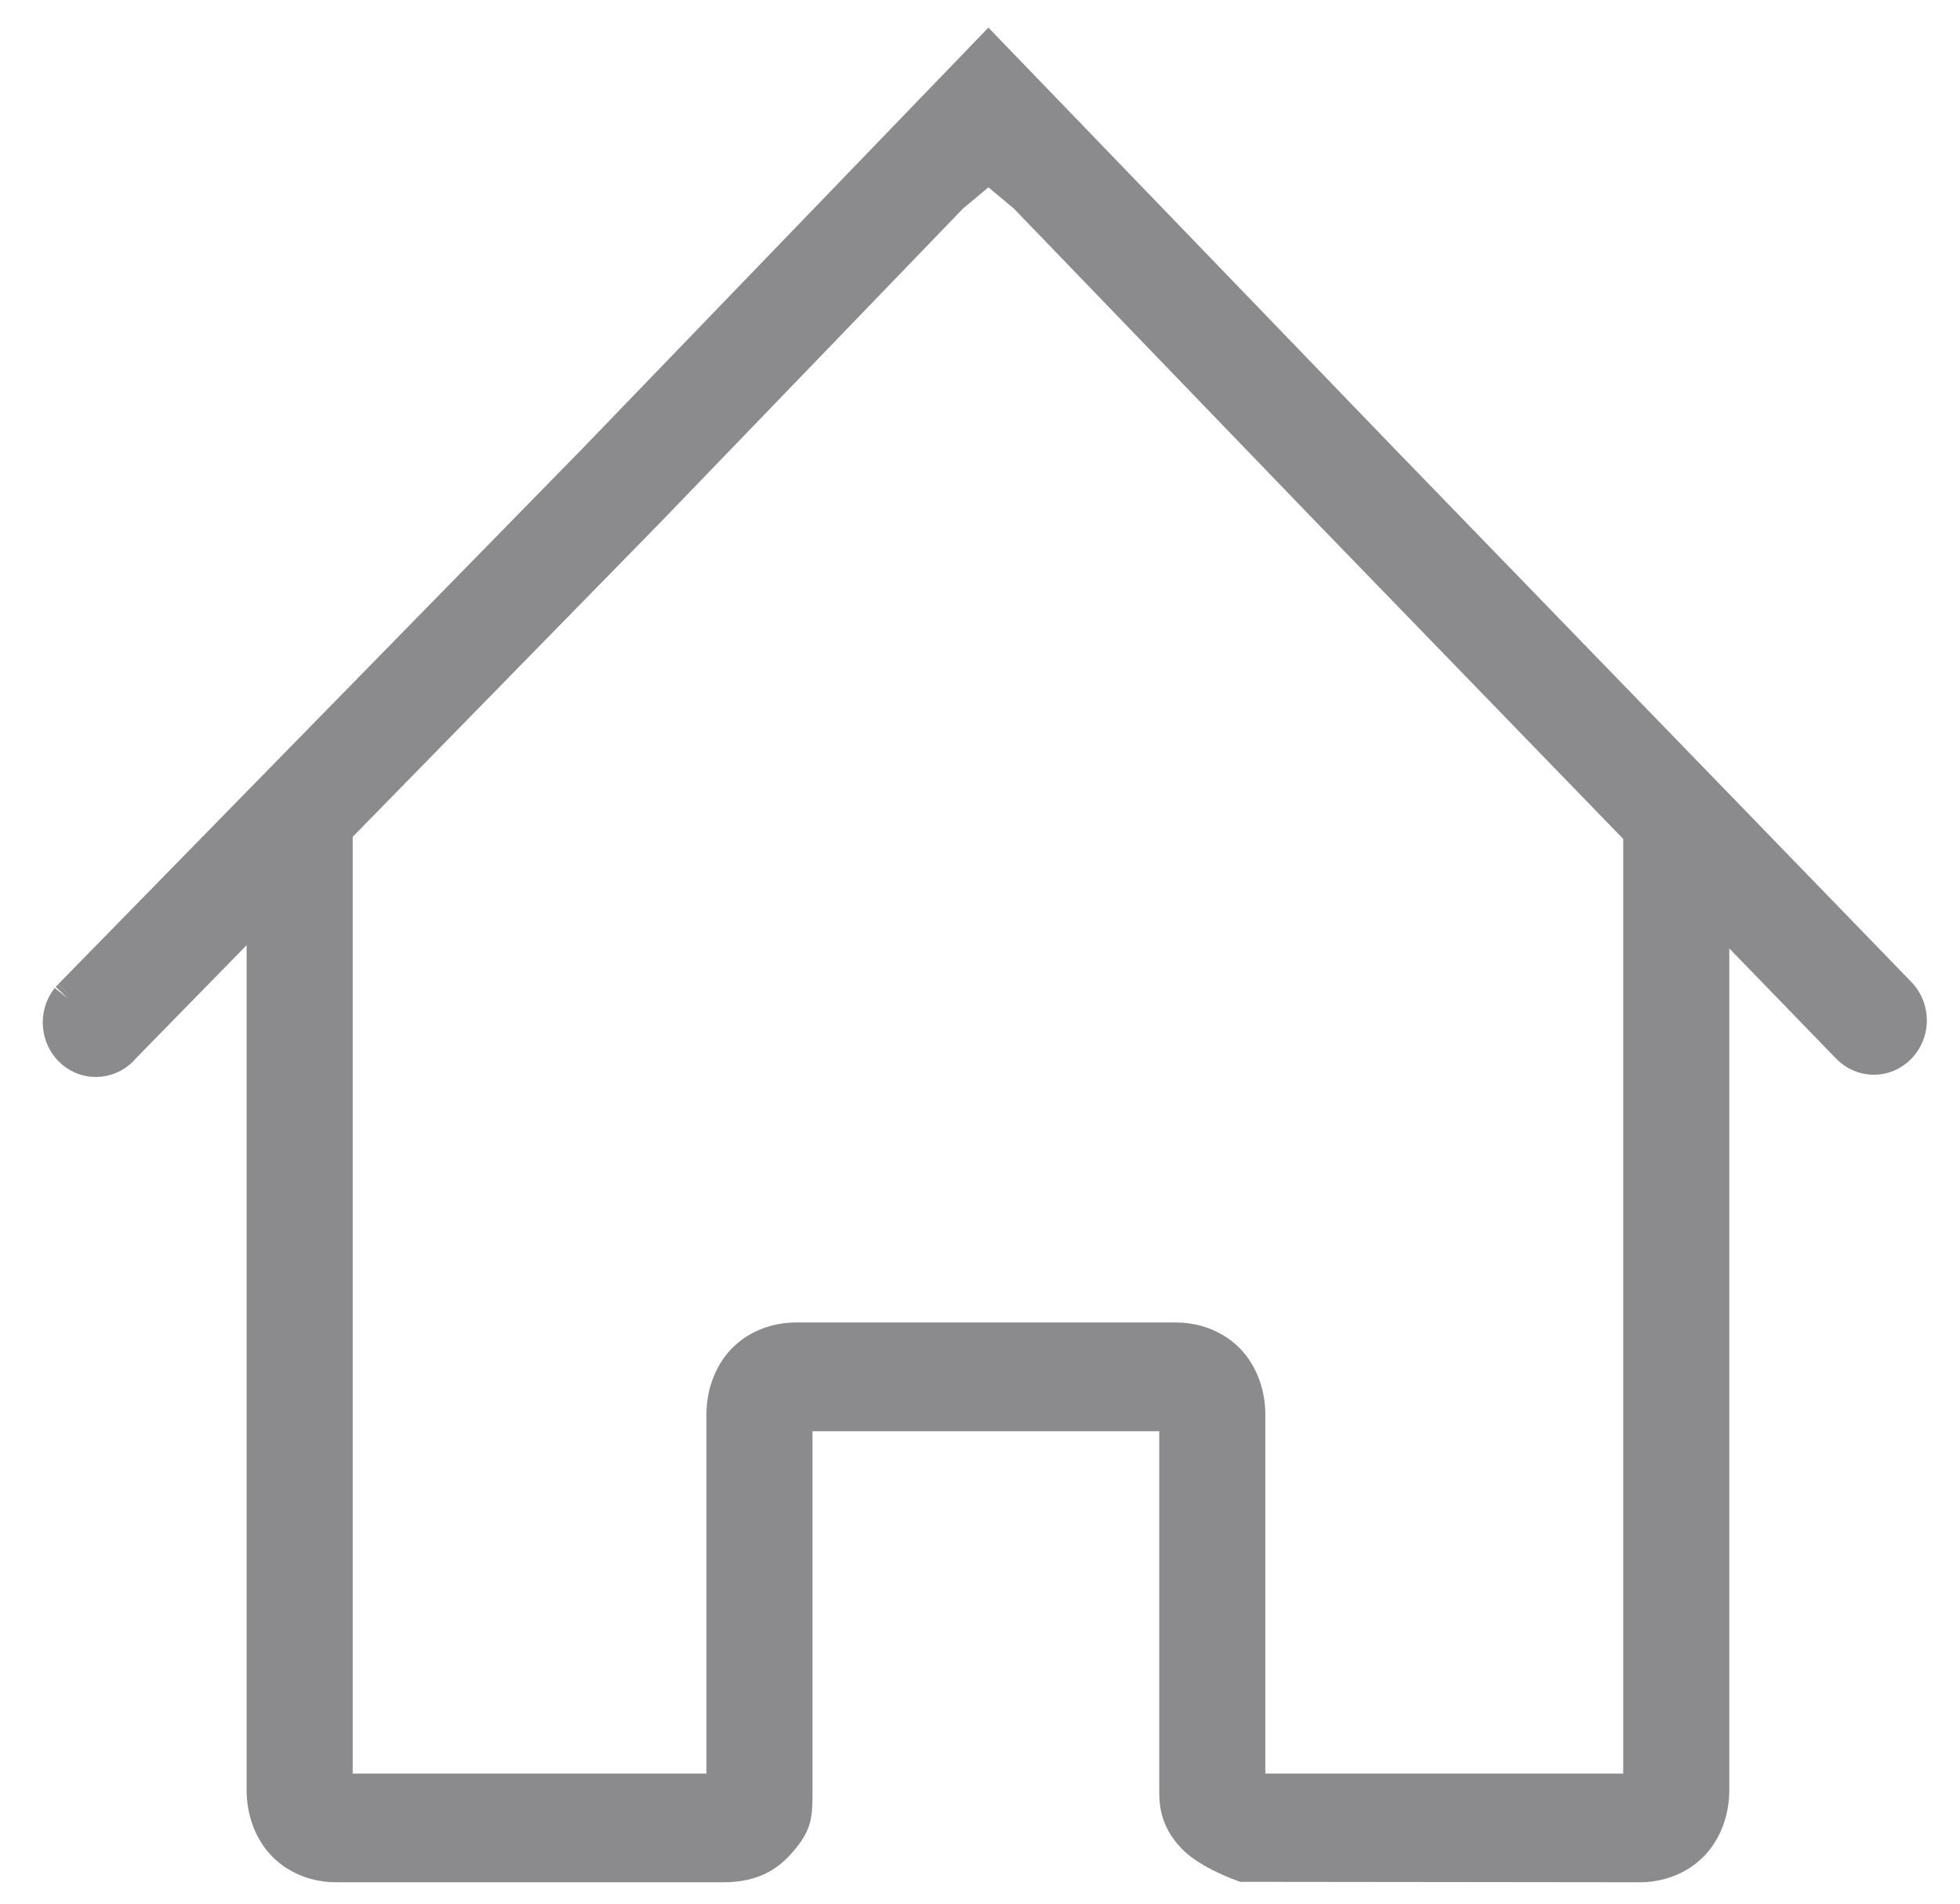
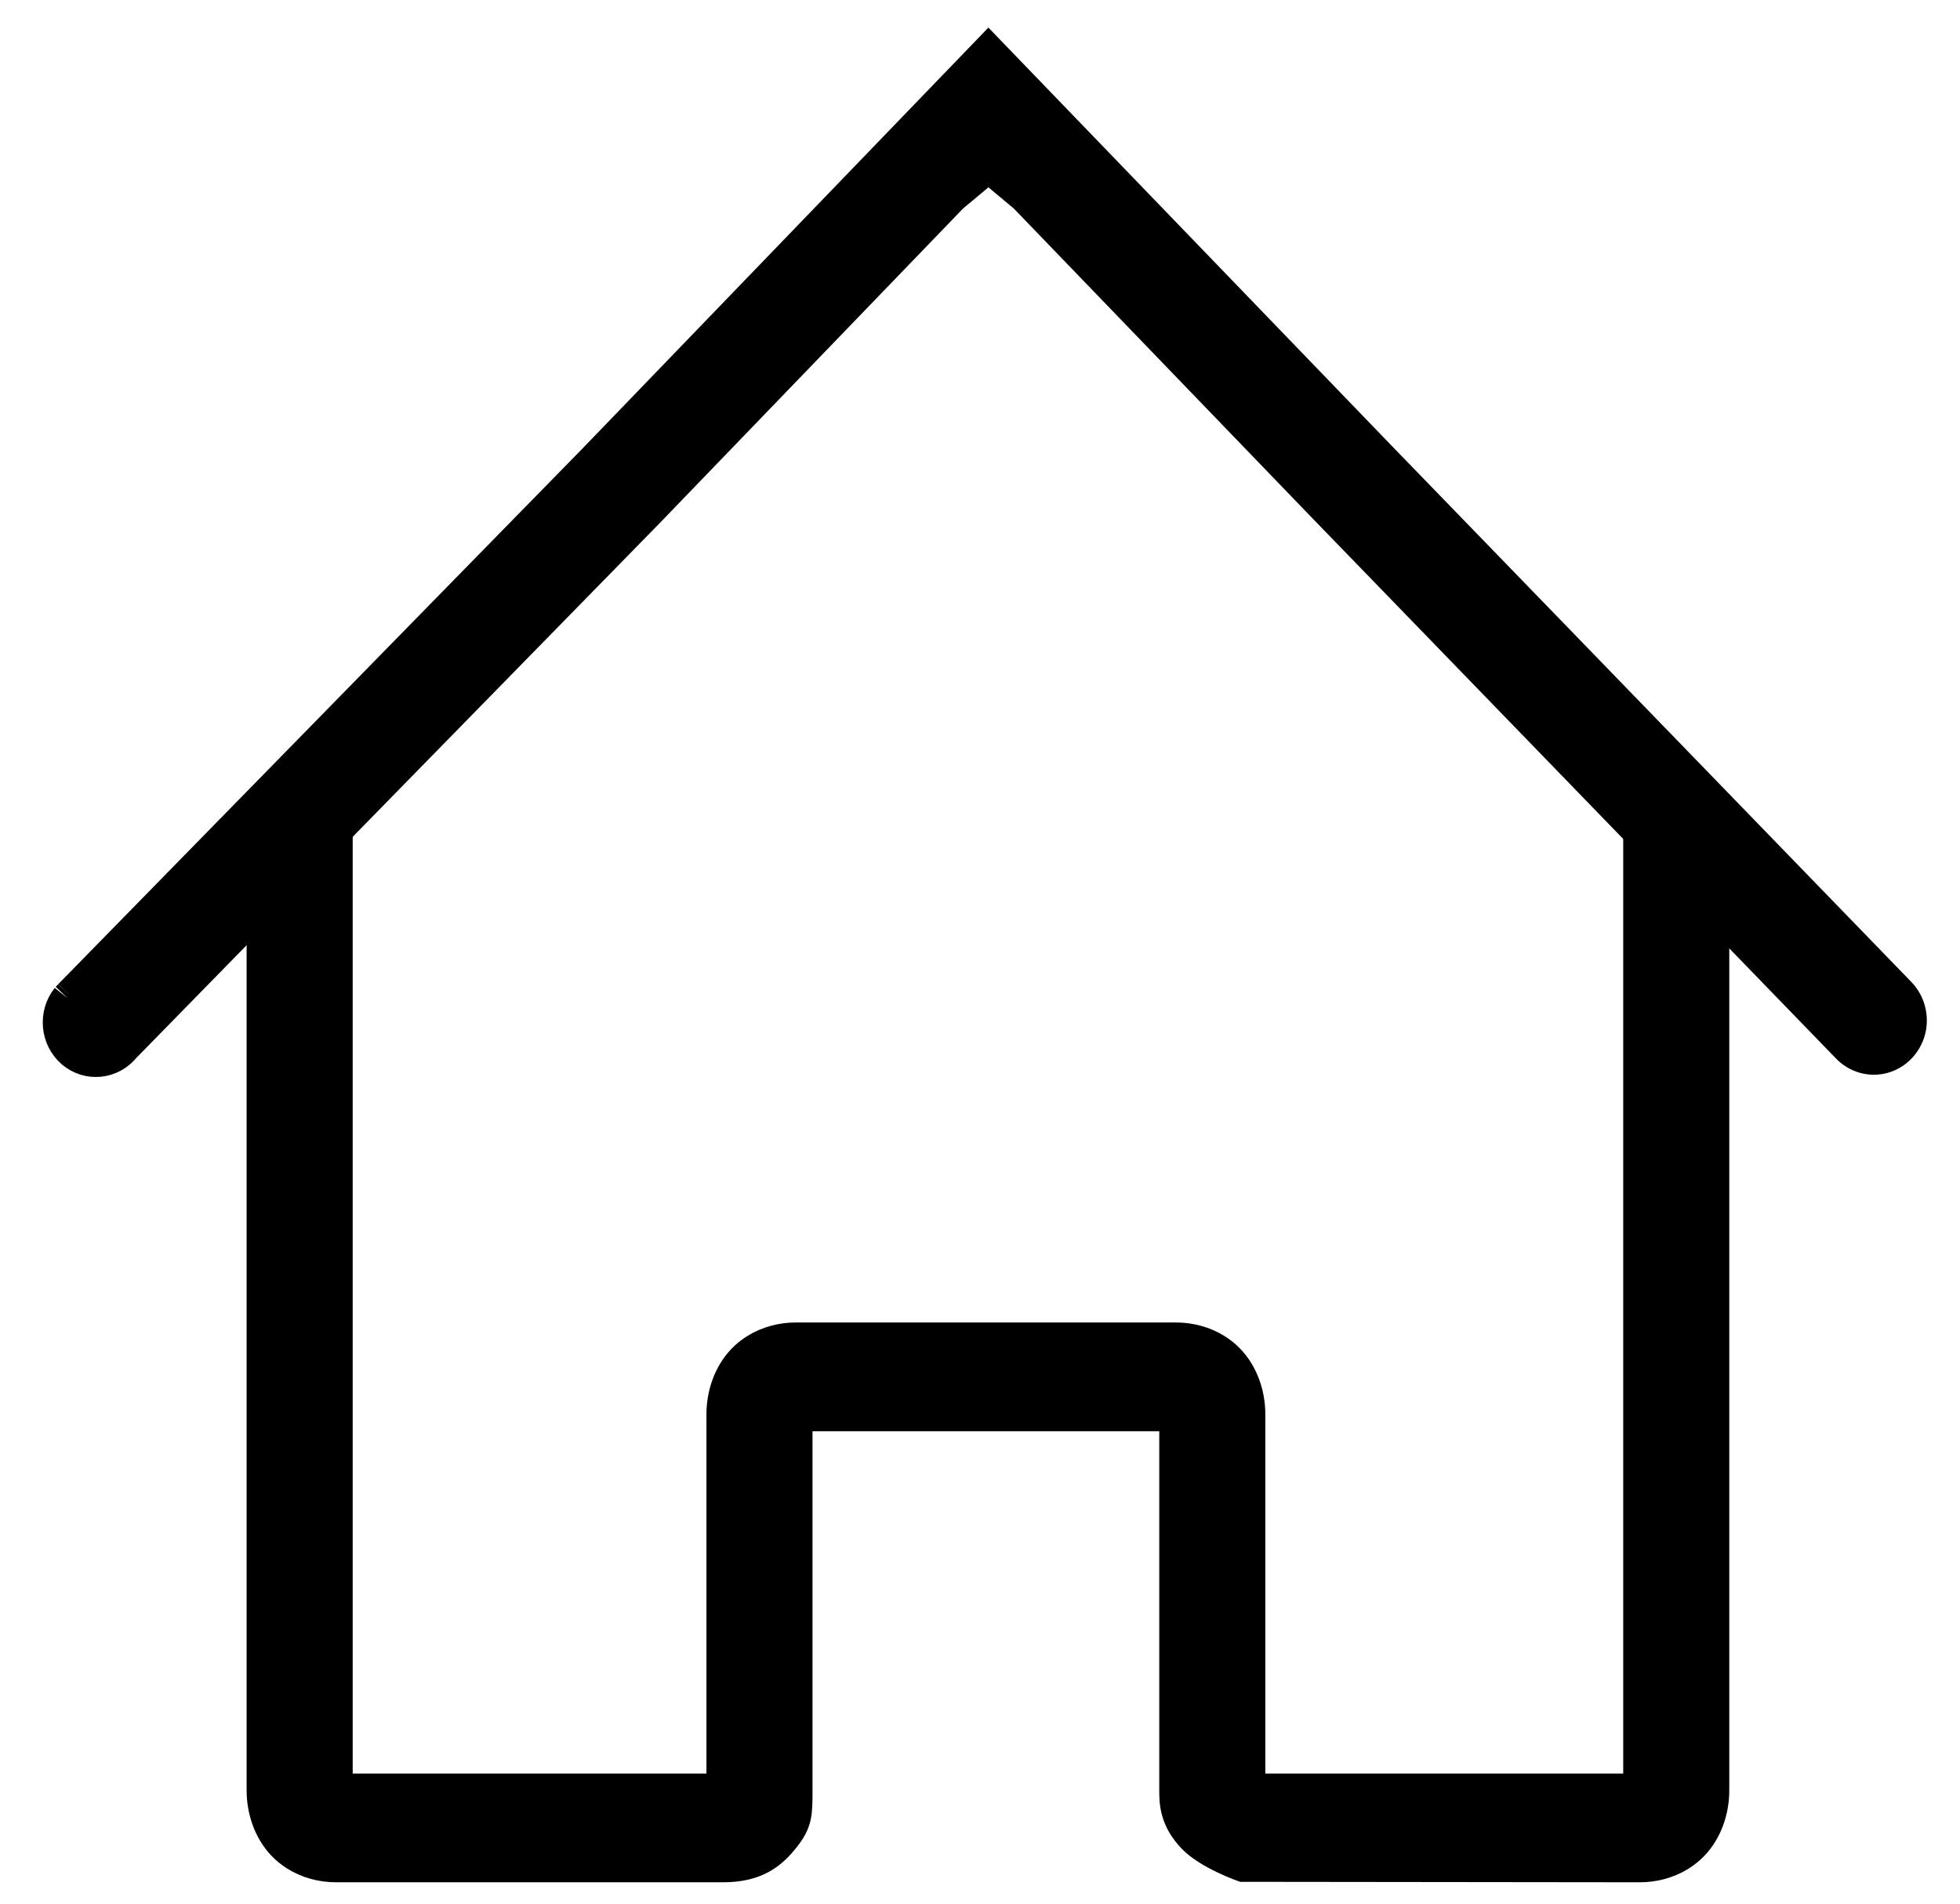
<svg xmlns="http://www.w3.org/2000/svg" width="35" height="34" viewBox="0 0 35 34" fill="none">
-   <path d="M5.998 13.701C5.659 13.701 5.313 13.824 5.068 14.079C4.823 14.333 4.704 14.692 4.704 15.043V31.976C4.704 32.327 4.823 32.686 5.068 32.941C5.134 33.009 5.207 33.068 5.285 33.117C5.498 33.252 5.75 33.318 5.998 33.318H12.905L12.915 33.318C13.5 33.318 13.768 33.086 13.988 32.81C14.209 32.535 14.209 32.386 14.209 31.976V27.969L14.209 27.95L14.209 25.262H21.001L21.001 27.95L21.001 27.969V31.976C21.001 32.175 21.001 32.481 21.318 32.81C21.594 33.097 22.197 33.31 22.197 33.31H22.295L29.286 33.318C29.529 33.318 29.777 33.254 29.988 33.124C30.07 33.073 30.147 33.012 30.216 32.941C30.461 32.686 30.58 32.327 30.58 31.976V15.043C30.58 14.692 30.461 14.333 30.216 14.079C29.971 13.824 29.625 13.701 29.286 13.701V18.543L29.286 18.561V31.976L22.295 31.976V31.927L22.295 25.262C22.295 24.911 22.176 24.552 21.931 24.297C21.865 24.229 21.792 24.17 21.714 24.121C21.501 23.986 21.249 23.92 21.001 23.92H14.209C13.966 23.92 13.718 23.984 13.507 24.114C13.425 24.165 13.348 24.226 13.279 24.297C13.034 24.552 12.915 24.911 12.915 25.262L12.915 31.976L5.998 31.976V18.561L5.998 18.543V13.701Z" fill="#8B8B8D" />
-   <path d="M12.915 33.318C13.5 33.318 13.768 33.086 13.988 32.81C14.209 32.535 14.209 32.386 14.209 31.976V27.969L14.209 27.95L14.209 25.262H21.001L21.001 27.95L21.001 27.969V31.976C21.001 32.175 21.001 32.481 21.318 32.81C21.594 33.097 22.197 33.31 22.197 33.31H22.295L29.286 33.318C29.529 33.318 29.777 33.254 29.988 33.124C30.07 33.073 30.147 33.012 30.216 32.941C30.461 32.686 30.58 32.327 30.58 31.976V15.043C30.58 14.692 30.461 14.333 30.216 14.079C29.971 13.824 29.625 13.701 29.286 13.701V18.543L29.286 18.561V31.976L22.295 31.976V31.927L22.295 25.262C22.295 24.911 22.176 24.552 21.931 24.297C21.865 24.229 21.792 24.17 21.714 24.121C21.501 23.986 21.249 23.92 21.001 23.92H14.209C13.966 23.92 13.718 23.984 13.507 24.114C13.425 24.165 13.348 24.226 13.279 24.297C13.034 24.552 12.915 24.911 12.915 25.262L12.915 31.976L5.998 31.976V18.561L5.998 18.543V13.701C5.659 13.701 5.313 13.824 5.068 14.079C4.823 14.333 4.704 14.692 4.704 15.043V31.976C4.704 32.327 4.823 32.686 5.068 32.941C5.134 33.009 5.207 33.068 5.285 33.117C5.498 33.252 5.75 33.318 5.998 33.318H12.905M12.915 33.318C12.912 33.318 12.908 33.318 12.905 33.318M12.915 33.318L12.905 33.318" stroke="#8B8B8D" stroke-width="0.6" />
-   <path d="M1.212 17.832C0.984 18.117 1.023 18.544 1.298 18.781C1.573 19.018 1.984 18.977 2.213 18.692L11.565 9.134L16.993 3.504L17.65 2.955L18.308 3.504L23.651 9.047L32.997 18.692C33.16 18.864 33.399 18.935 33.626 18.873C33.851 18.811 34.026 18.629 34.087 18.395C34.146 18.16 34.078 17.912 33.912 17.743L24.602 8.135L17.65 0.925L10.603 8.234L1.298 17.743L1.255 17.787L1.212 17.832Z" fill="#8B8B8D" />
-   <path d="M1.212 17.832C0.984 18.117 1.023 18.544 1.298 18.781C1.573 19.018 1.984 18.977 2.213 18.692L11.565 9.134L16.993 3.504L17.65 2.955L18.308 3.504L23.651 9.047L32.997 18.692C33.16 18.864 33.399 18.935 33.626 18.873C33.851 18.811 34.026 18.629 34.087 18.395C34.146 18.16 34.078 17.912 33.912 17.743L24.602 8.135L17.65 0.925L10.603 8.234L1.298 17.743M1.212 17.832C1.227 17.817 1.241 17.802 1.255 17.787M1.212 17.832L1.255 17.787M1.298 17.743C1.284 17.758 1.27 17.773 1.255 17.787M1.298 17.743L1.255 17.787" stroke="#8B8B8D" stroke-width="0.6" />
+   <path d="M5.998 13.701C5.659 13.701 5.313 13.824 5.068 14.079C4.823 14.333 4.704 14.692 4.704 15.043V31.976C4.704 32.327 4.823 32.686 5.068 32.941C5.134 33.009 5.207 33.068 5.285 33.117C5.498 33.252 5.75 33.318 5.998 33.318H12.905L12.915 33.318C13.5 33.318 13.768 33.086 13.988 32.81C14.209 32.535 14.209 32.386 14.209 31.976V27.969L14.209 27.95L14.209 25.262H21.001L21.001 27.95L21.001 27.969V31.976C21.001 32.175 21.001 32.481 21.318 32.81C21.594 33.097 22.197 33.31 22.197 33.31H22.295L29.286 33.318C29.529 33.318 29.777 33.254 29.988 33.124C30.07 33.073 30.147 33.012 30.216 32.941C30.461 32.686 30.58 32.327 30.58 31.976V15.043C30.58 14.692 30.461 14.333 30.216 14.079C29.971 13.824 29.625 13.701 29.286 13.701V18.543L29.286 18.561V31.976L22.295 31.976V31.927L22.295 25.262C22.295 24.911 22.176 24.552 21.931 24.297C21.865 24.229 21.792 24.17 21.714 24.121C21.501 23.986 21.249 23.92 21.001 23.92H14.209C13.966 23.92 13.718 23.984 13.507 24.114C13.425 24.165 13.348 24.226 13.279 24.297C13.034 24.552 12.915 24.911 12.915 25.262L12.915 31.976L5.998 31.976V18.561L5.998 18.543V13.701Z" fill="#000000" />
+   <path d="M12.915 33.318C13.5 33.318 13.768 33.086 13.988 32.81C14.209 32.535 14.209 32.386 14.209 31.976V27.969L14.209 27.95L14.209 25.262H21.001L21.001 27.95L21.001 27.969V31.976C21.001 32.175 21.001 32.481 21.318 32.81C21.594 33.097 22.197 33.31 22.197 33.31H22.295L29.286 33.318C29.529 33.318 29.777 33.254 29.988 33.124C30.07 33.073 30.147 33.012 30.216 32.941C30.461 32.686 30.58 32.327 30.58 31.976V15.043C30.58 14.692 30.461 14.333 30.216 14.079C29.971 13.824 29.625 13.701 29.286 13.701V18.543L29.286 18.561V31.976L22.295 31.976V31.927L22.295 25.262C22.295 24.911 22.176 24.552 21.931 24.297C21.865 24.229 21.792 24.17 21.714 24.121C21.501 23.986 21.249 23.92 21.001 23.92H14.209C13.966 23.92 13.718 23.984 13.507 24.114C13.425 24.165 13.348 24.226 13.279 24.297C13.034 24.552 12.915 24.911 12.915 25.262L12.915 31.976L5.998 31.976V18.561L5.998 18.543V13.701C5.659 13.701 5.313 13.824 5.068 14.079C4.823 14.333 4.704 14.692 4.704 15.043V31.976C4.704 32.327 4.823 32.686 5.068 32.941C5.134 33.009 5.207 33.068 5.285 33.117C5.498 33.252 5.75 33.318 5.998 33.318H12.905M12.915 33.318C12.912 33.318 12.908 33.318 12.905 33.318M12.915 33.318L12.905 33.318" stroke="#000000" stroke-width="0.6" />
+   <path d="M1.212 17.832C0.984 18.117 1.023 18.544 1.298 18.781C1.573 19.018 1.984 18.977 2.213 18.692L11.565 9.134L16.993 3.504L17.65 2.955L18.308 3.504L23.651 9.047L32.997 18.692C33.16 18.864 33.399 18.935 33.626 18.873C33.851 18.811 34.026 18.629 34.087 18.395C34.146 18.16 34.078 17.912 33.912 17.743L24.602 8.135L17.65 0.925L10.603 8.234L1.298 17.743L1.255 17.787L1.212 17.832Z" fill="#000000" />
+   <path d="M1.212 17.832C0.984 18.117 1.023 18.544 1.298 18.781C1.573 19.018 1.984 18.977 2.213 18.692L11.565 9.134L16.993 3.504L17.65 2.955L18.308 3.504L23.651 9.047L32.997 18.692C33.16 18.864 33.399 18.935 33.626 18.873C33.851 18.811 34.026 18.629 34.087 18.395C34.146 18.16 34.078 17.912 33.912 17.743L24.602 8.135L17.65 0.925L10.603 8.234L1.298 17.743M1.212 17.832C1.227 17.817 1.241 17.802 1.255 17.787M1.212 17.832L1.255 17.787M1.298 17.743C1.284 17.758 1.27 17.773 1.255 17.787M1.298 17.743L1.255 17.787" stroke="#000000" stroke-width="0.6" />
</svg>
